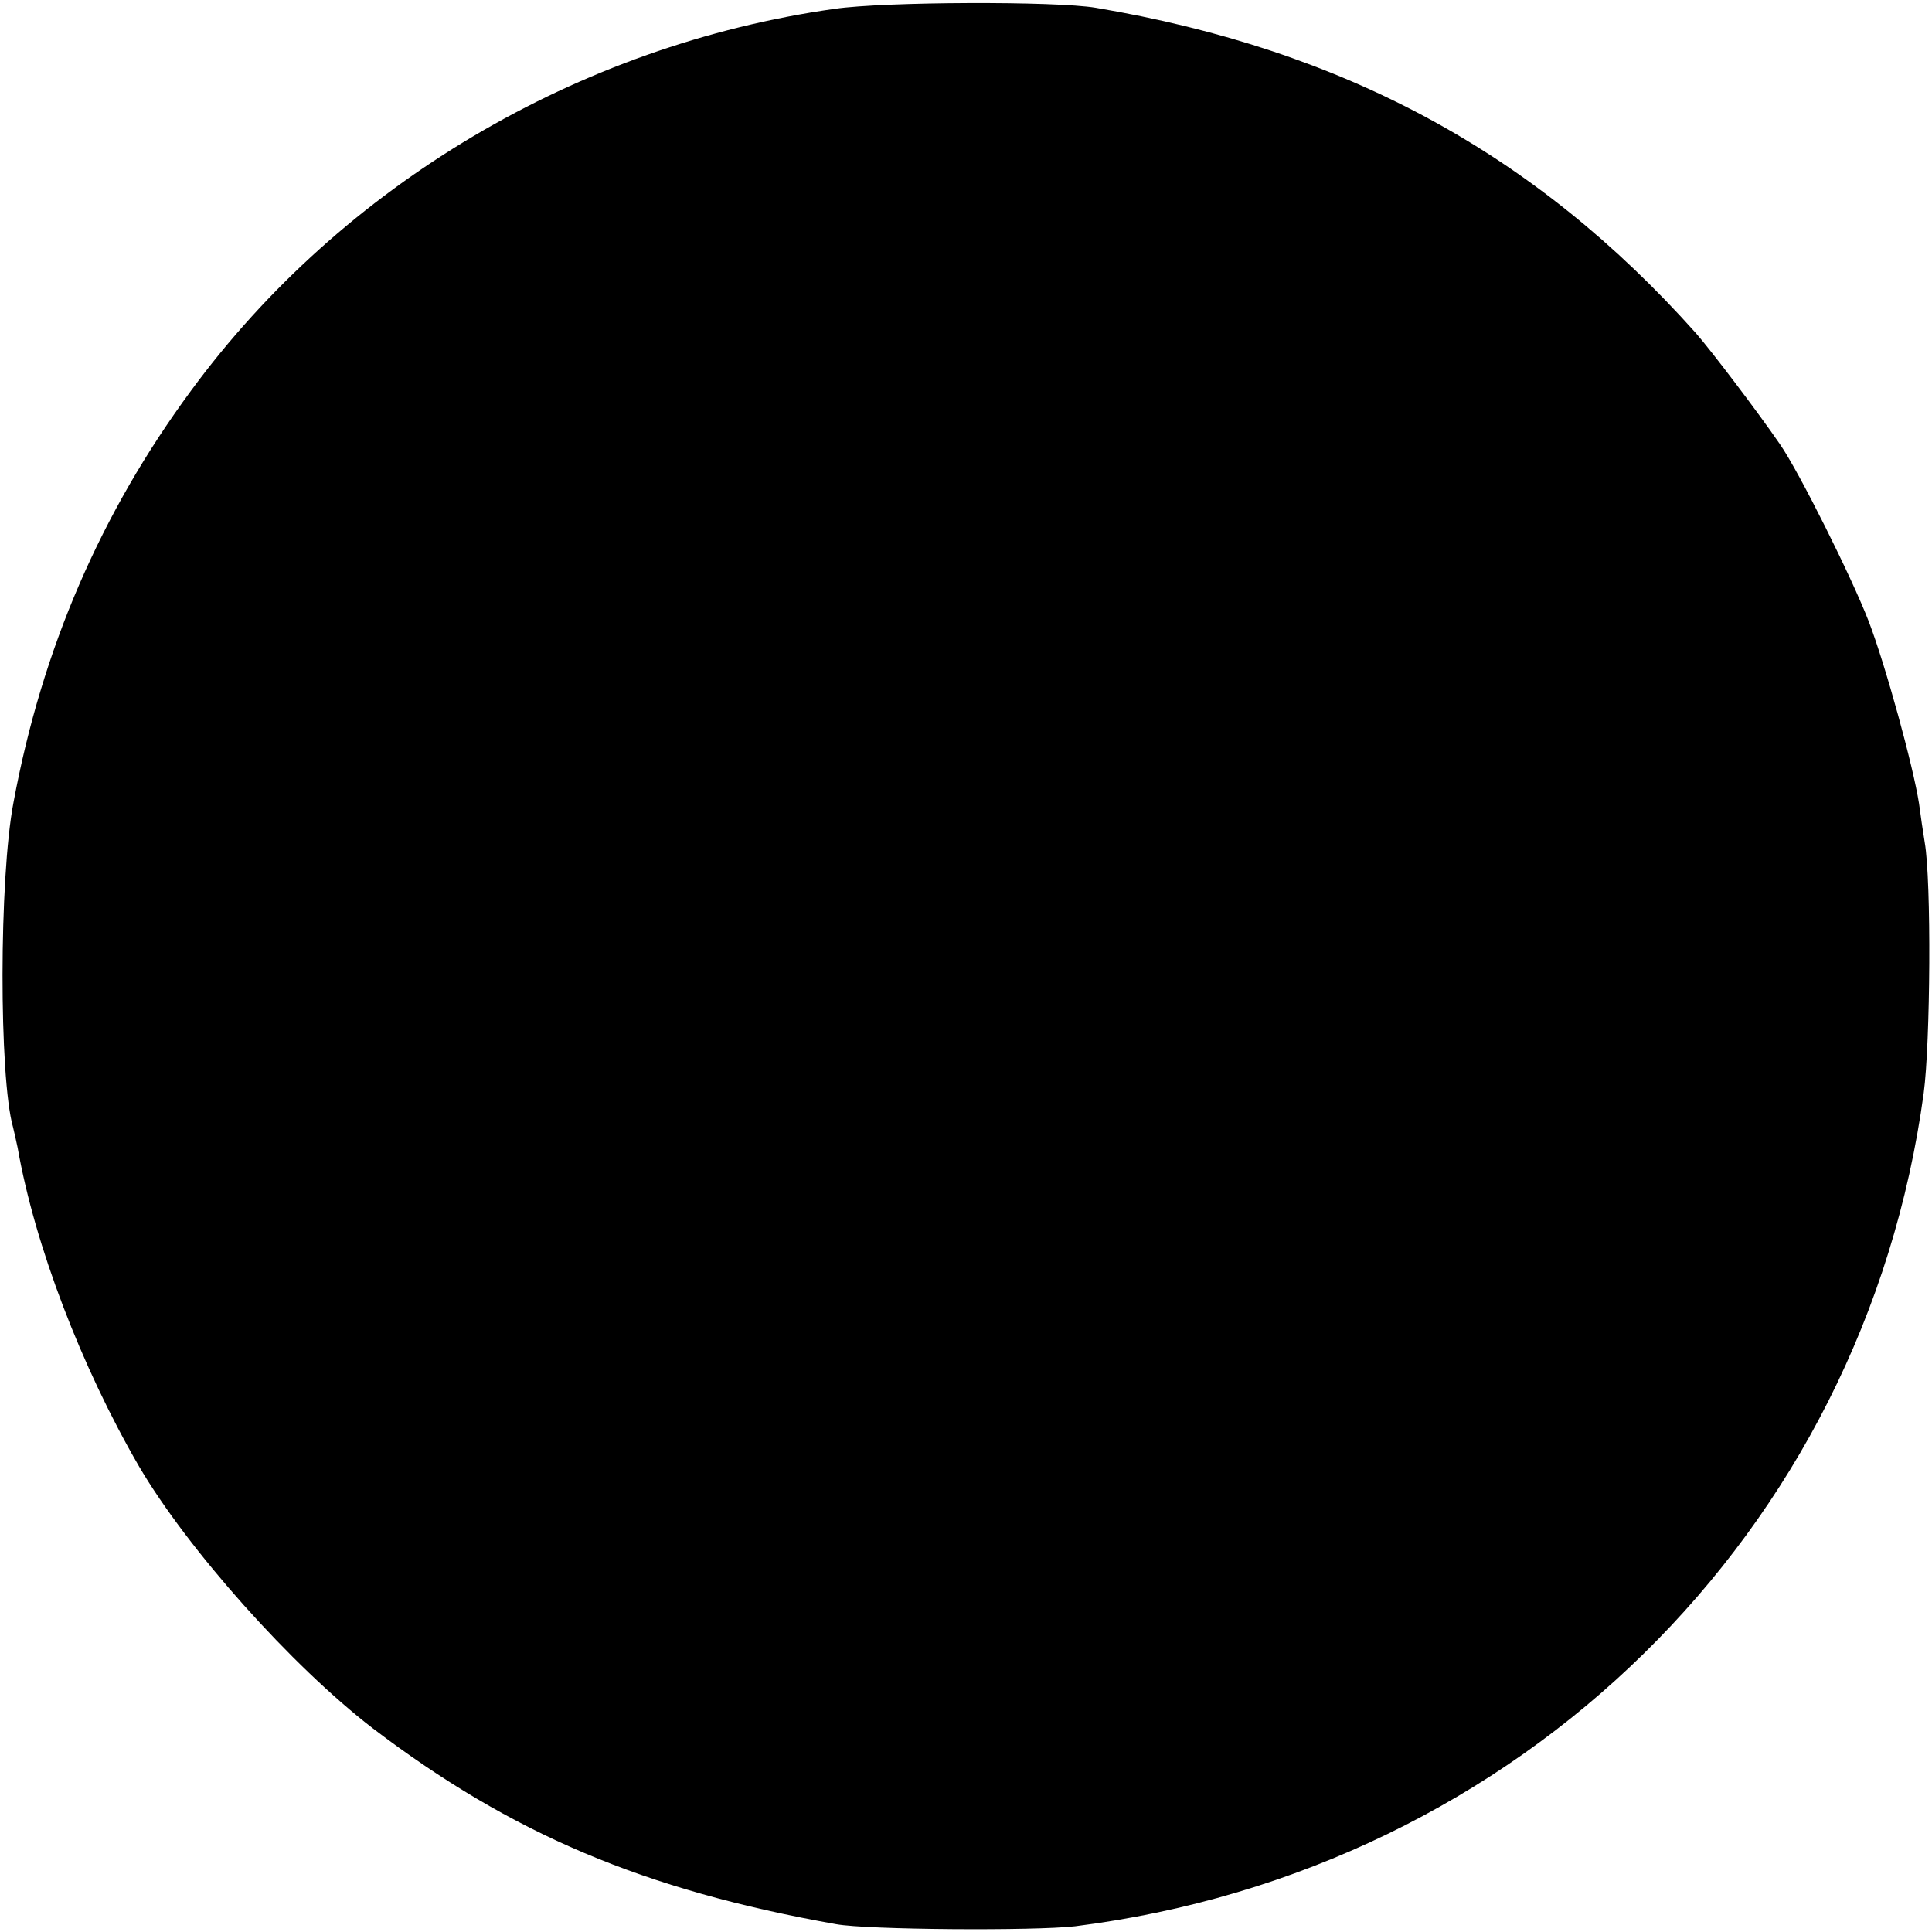
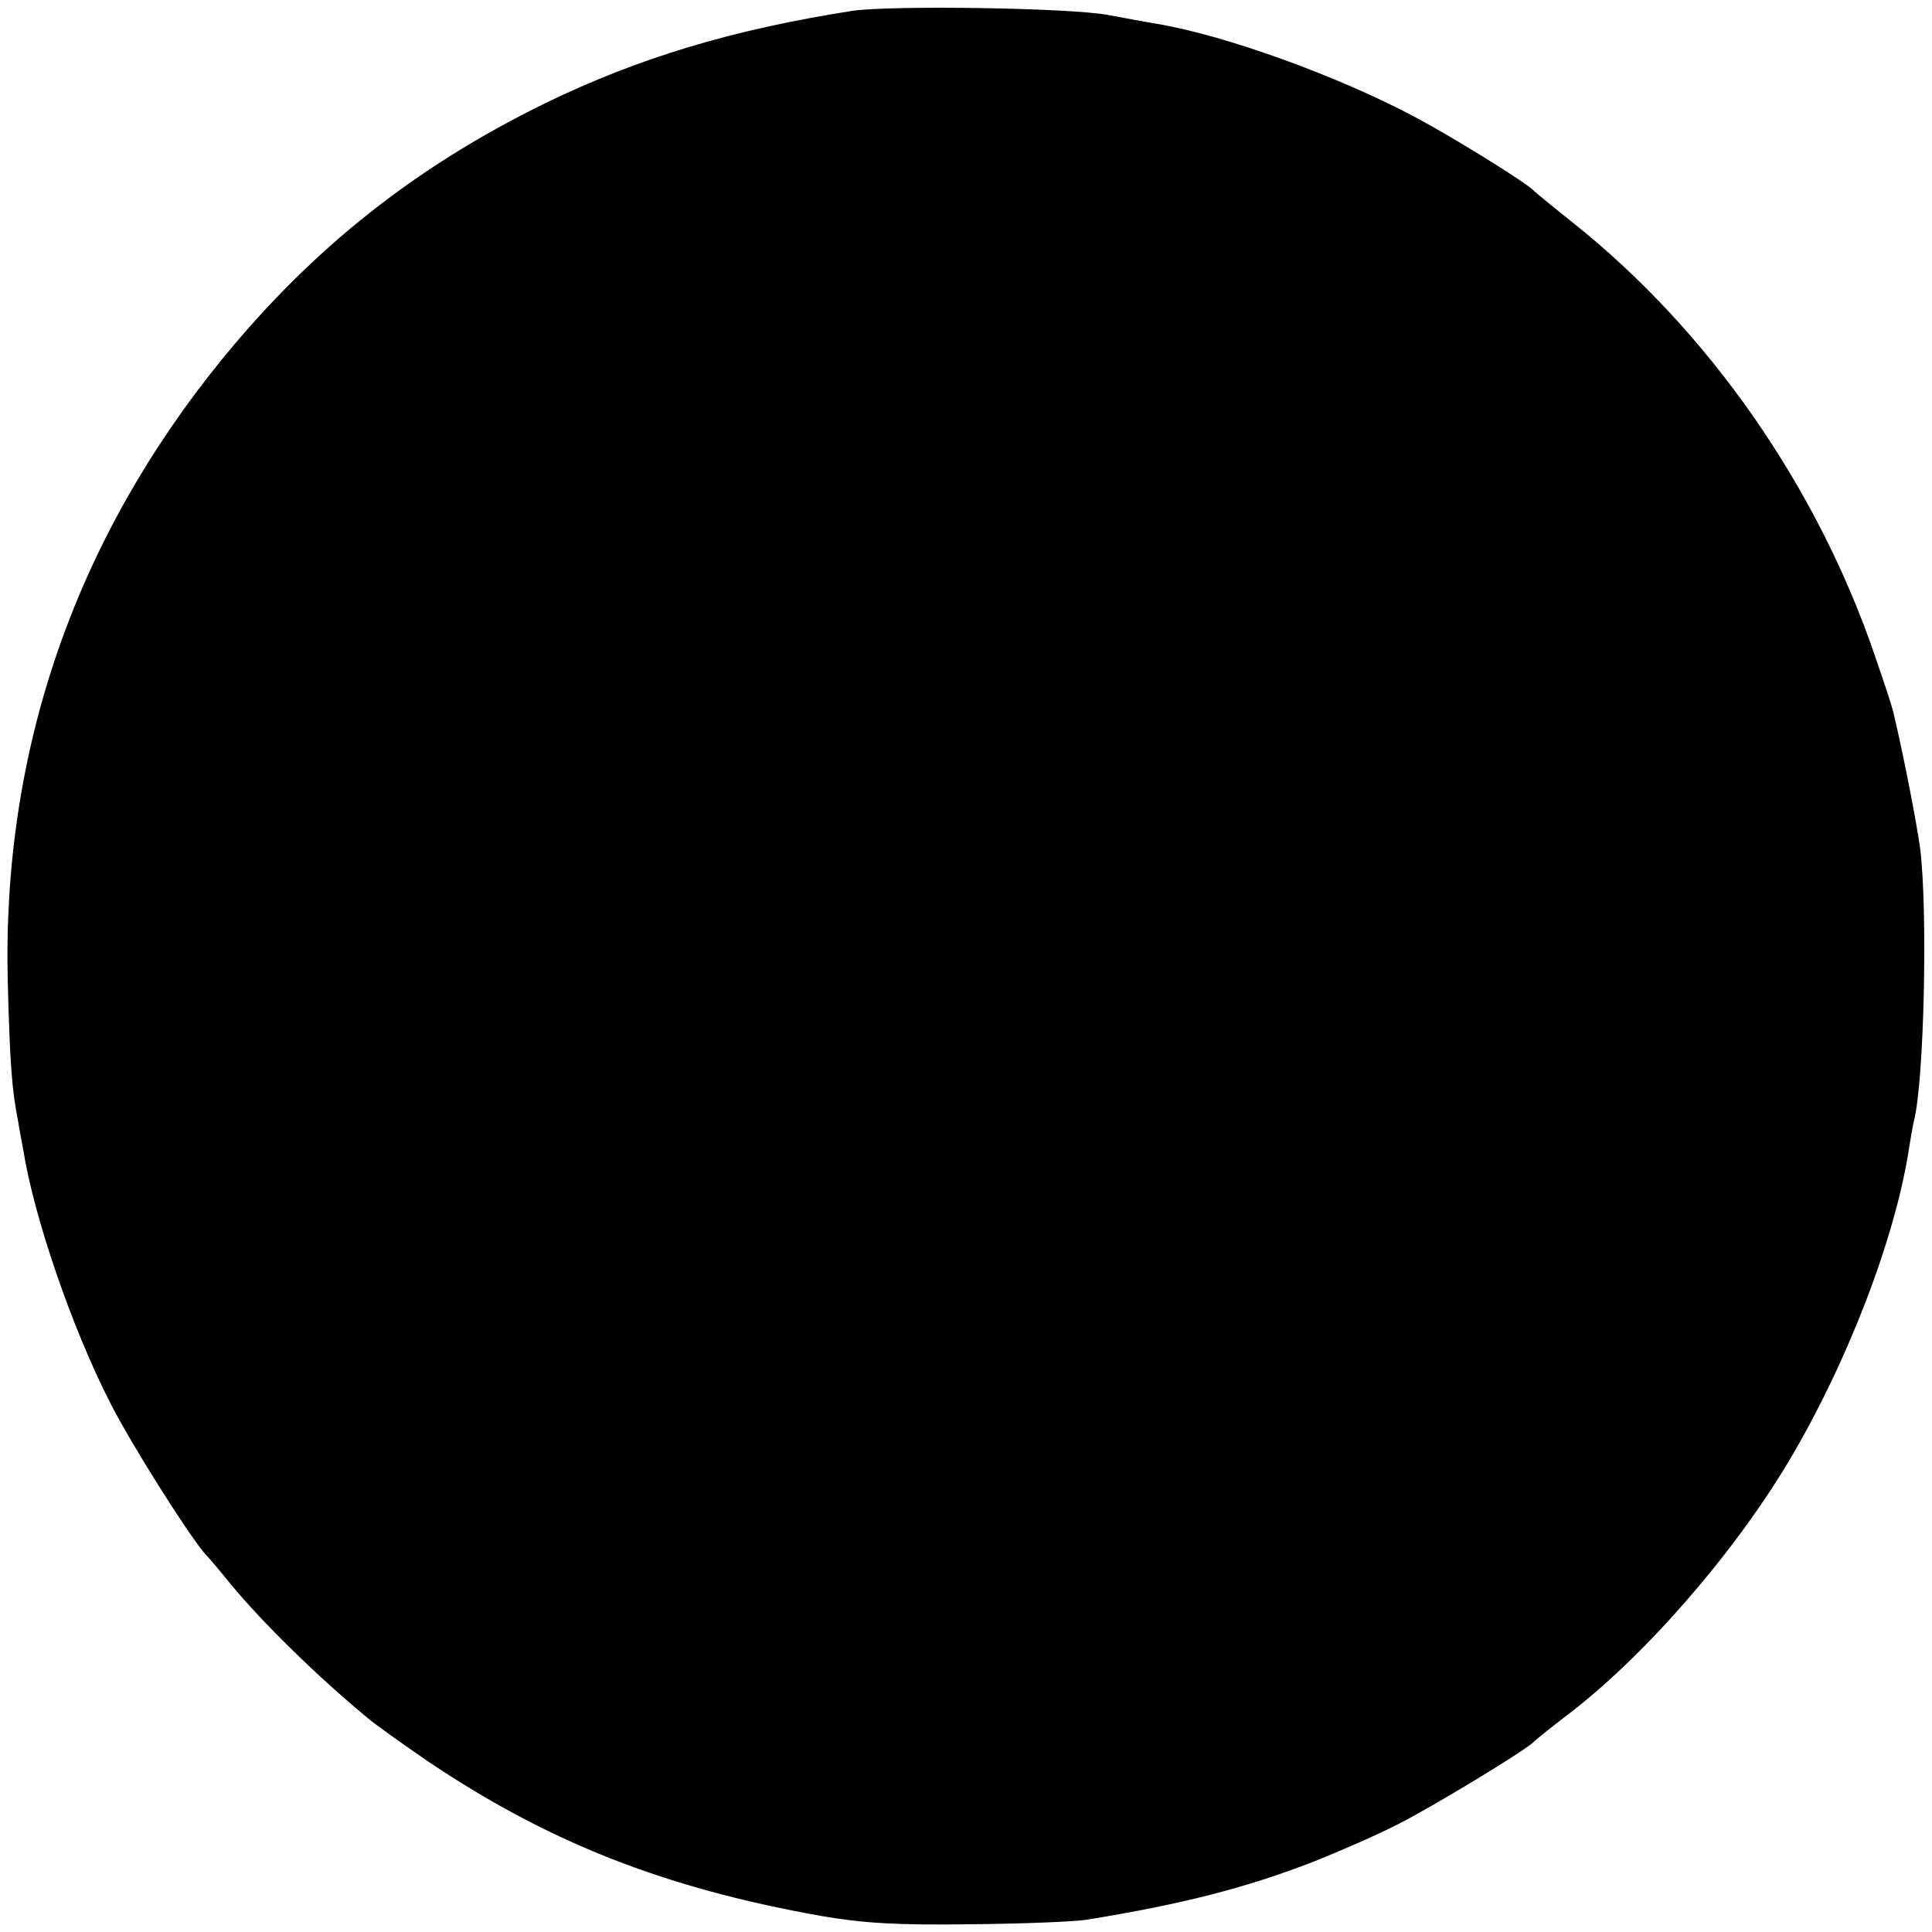
- <svg xmlns="http://www.w3.org/2000/svg" version="1.0" width="372pt" height="372pt" viewBox="0 0 372 372" preserveAspectRatio="xMidYMid meet">
-   <g transform="translate(0,372) scale(0.1,-0.1)" fill="#000000" stroke="none">
-     <path d="M1607 3703 c-494 -70 -948 -339 -1239 -735 -174 -236 -287 -497 -342 -793 -28 -146 -28 -530 -1 -625 2 -8 6 -26 9 -40 33 -188 123 -423 234 -614 94 -160 294 -384 450 -504 267 -203 521 -311 892 -377 61 -11 382 -13 460 -4 857 108 1519 758 1634 1604 13 97 15 409 2 483 -3 18 -8 52 -11 75 -11 71 -64 265 -97 351 -32 83 -134 288 -171 341 -44 64 -133 181 -162 214 -309 346 -676 545 -1155 626 -77 13 -406 12 -503 -2z" />
+ <svg xmlns="http://www.w3.org/2000/svg" version="1.0" width="374pt" height="374pt" viewBox="0 0 374 374" preserveAspectRatio="xMidYMid meet">
+   <g transform="translate(0,374) scale(0.1,-0.1)" fill="#000000" stroke="none">
+     <path d="M1650 3719 c-231 -36 -414 -91 -595 -179 -251 -123 -449 -280 -624 -494 -286 -351 -427 -759 -416 -1206 4 -156 8 -211 20 -270 2 -14 7 -39 10 -56 21 -131 94 -344 168 -489 40 -79 148 -250 183 -292 11 -11 33 -38 51 -60 59 -72 168 -179 265 -259 14 -12 66 -49 114 -82 234 -158 460 -247 764 -301 82 -14 145 -18 290 -16 102 1 203 5 225 9 185 30 309 62 440 113 50 20 121 51 160 71 66 33 254 147 265 161 3 3 30 25 60 48 149 112 323 311 432 493 115 193 208 436 234 610 3 19 7 42 9 50 20 77 27 409 12 528 -7 51 -32 180 -52 264 -2 9 -18 58 -36 110 -112 327 -321 627 -583 836 -39 31 -73 59 -76 62 -13 15 -155 103 -230 143 -150 80 -369 159 -501 181 -19 3 -61 11 -94 17 -74 14 -420 19 -495 8z" />
  </g>
</svg>
